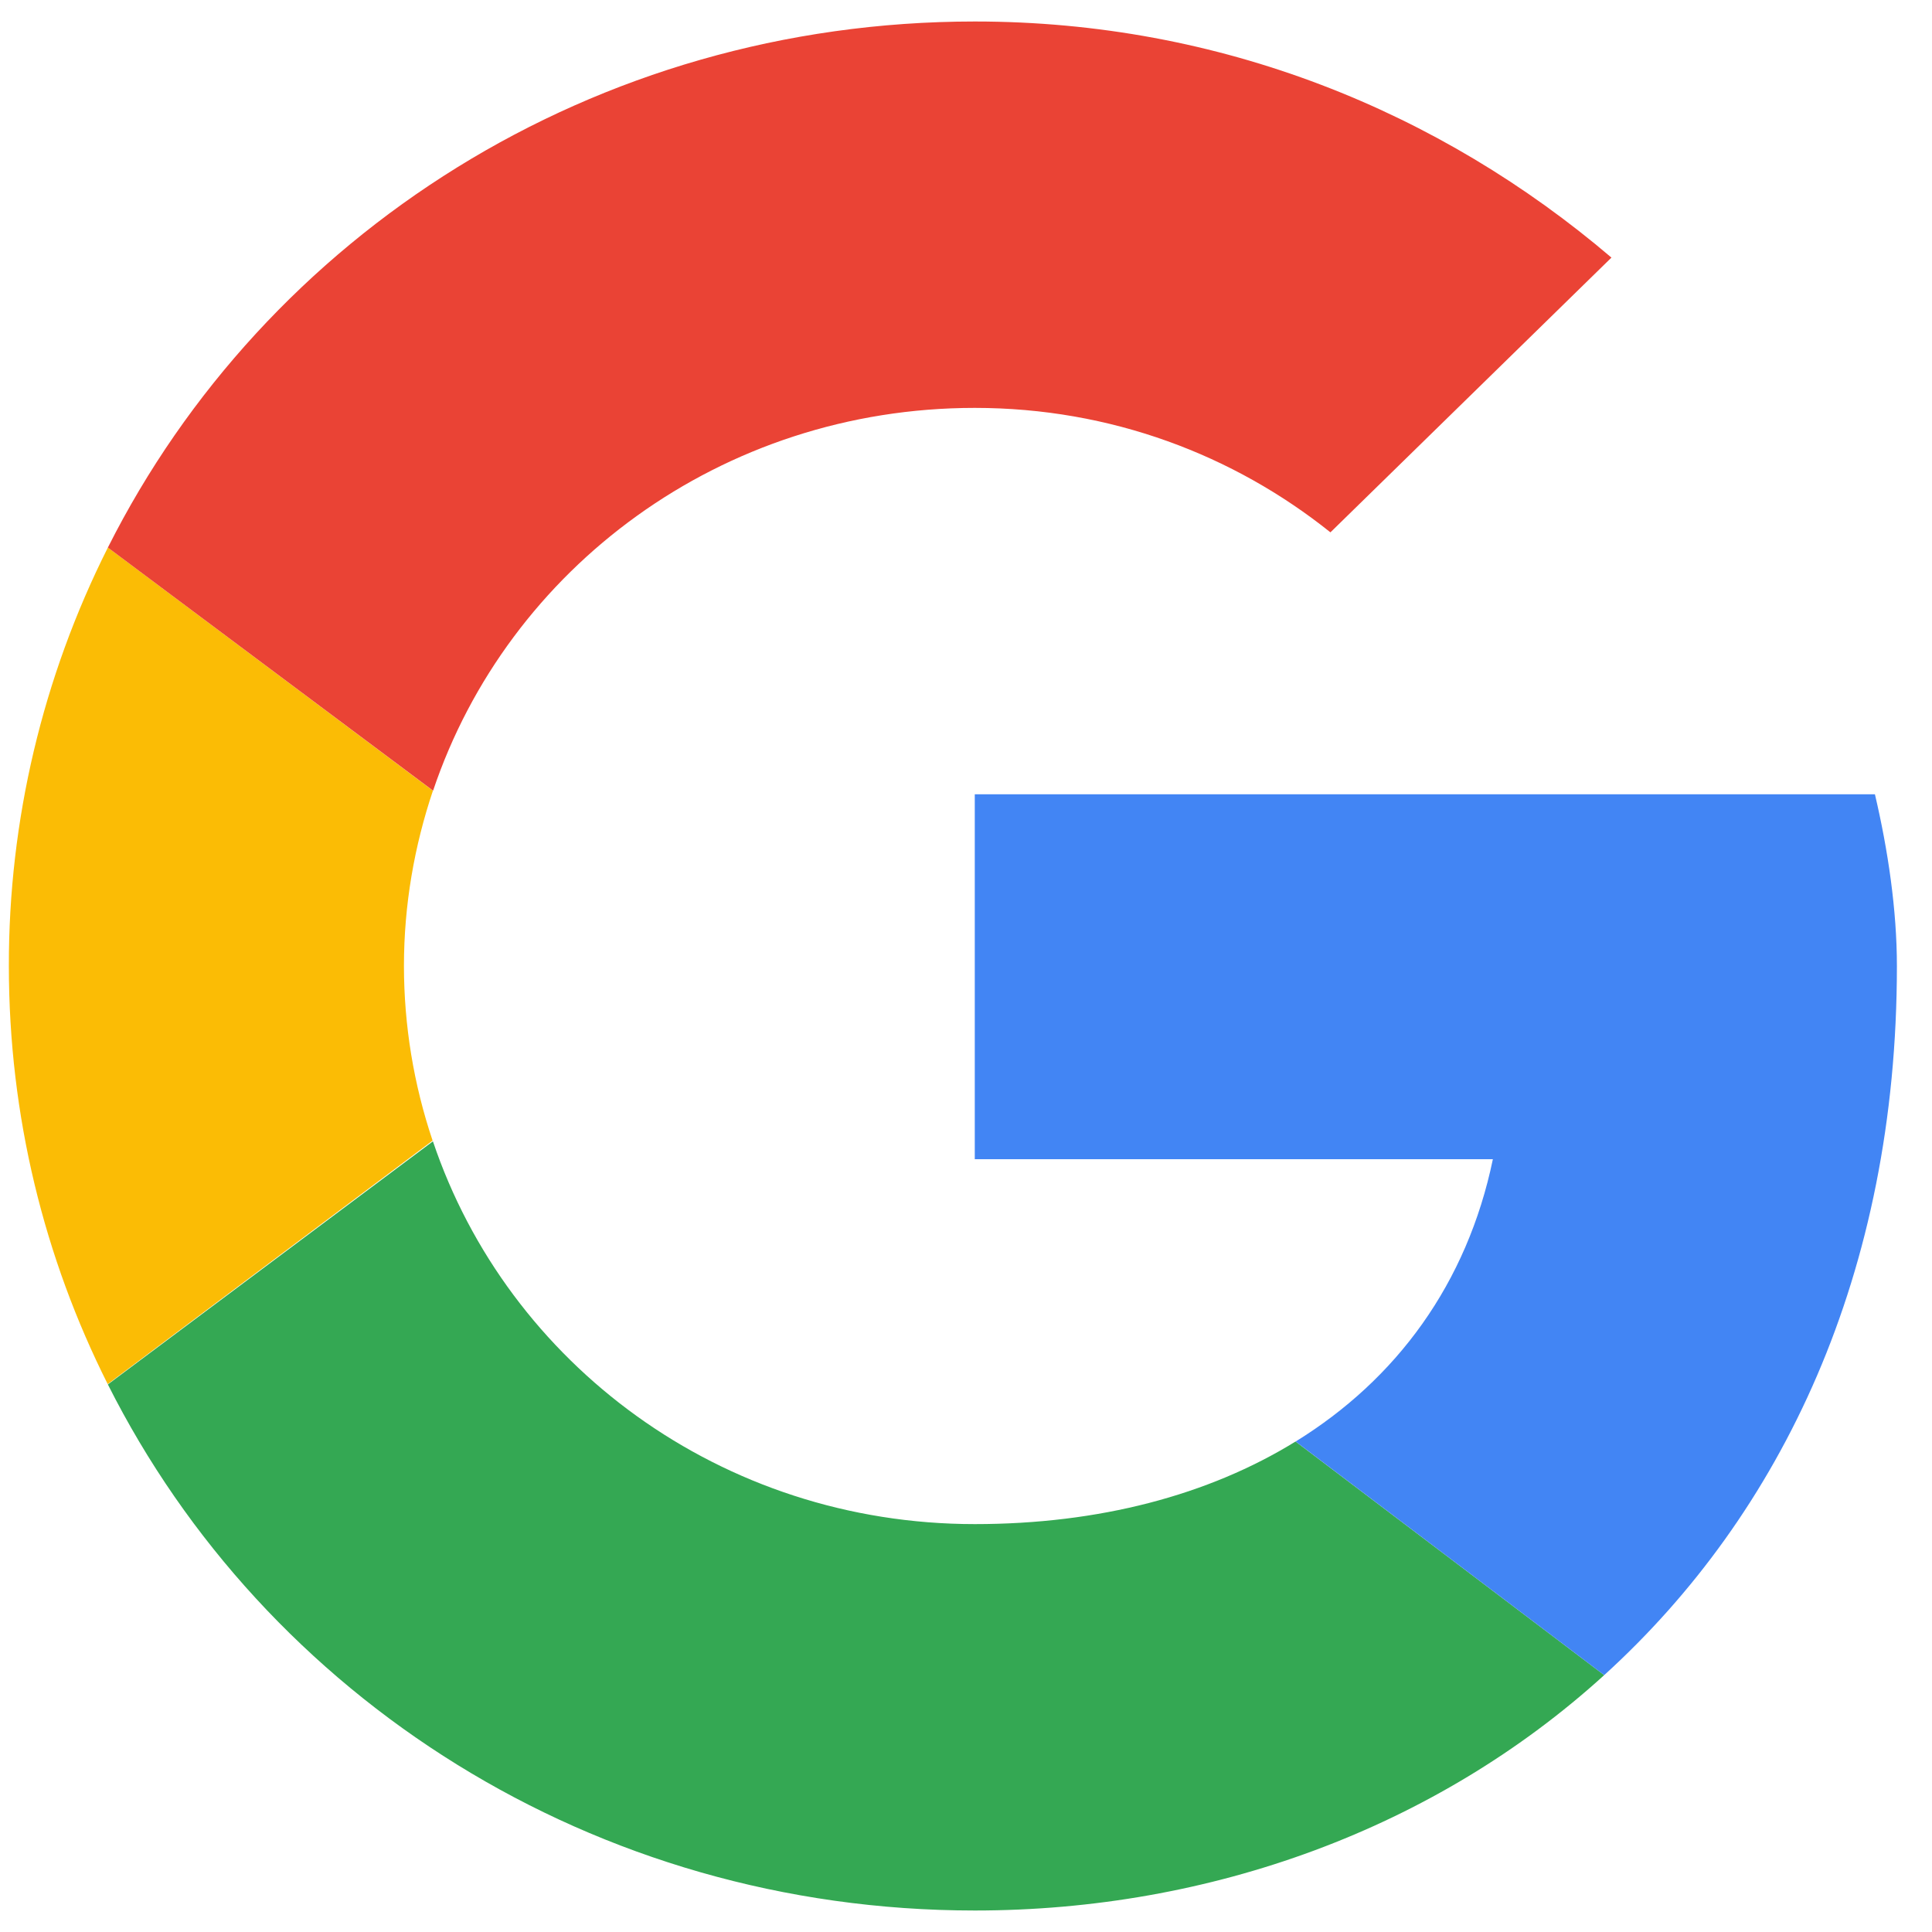
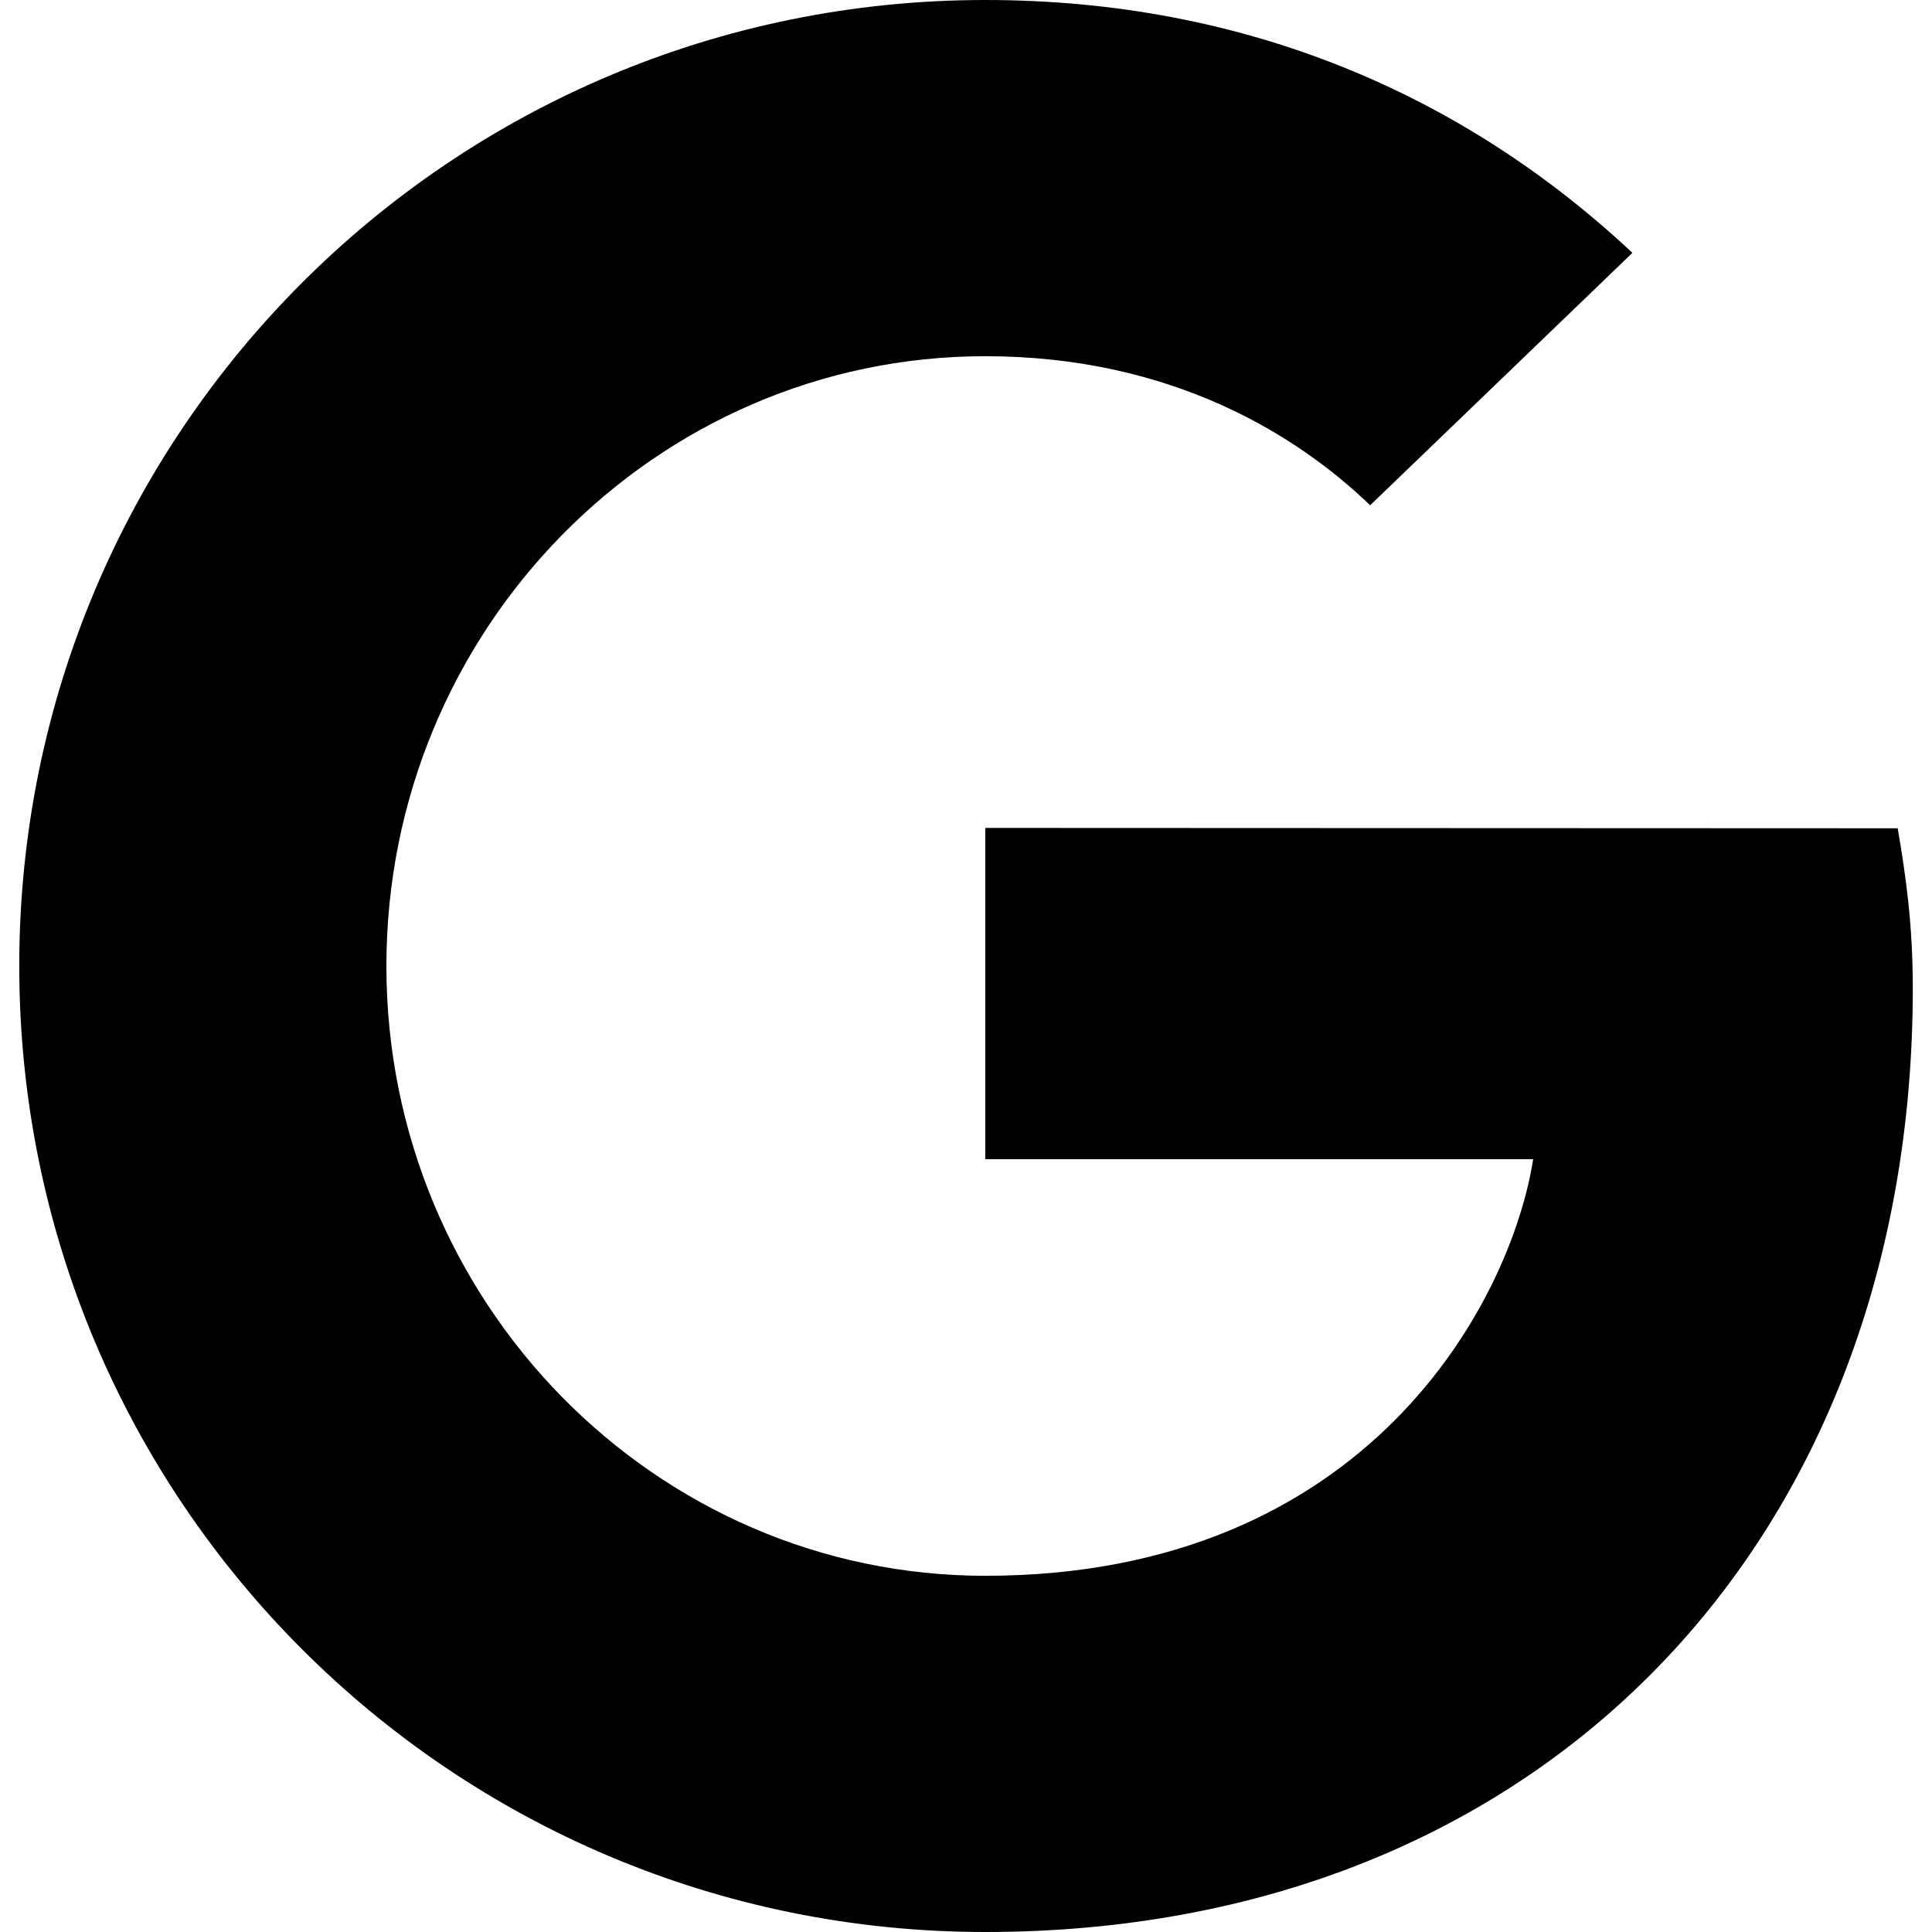
- <svg xmlns="http://www.w3.org/2000/svg" t="1583918525439" class="icon" viewBox="0 0 1024 1024" version="1.1" p-id="3606" width="300" height="300">
+ <svg xmlns="http://www.w3.org/2000/svg" t="1585015814056" class="icon" viewBox="0 0 1024 1024" version="1.1" p-id="3411" width="300" height="300">
  <defs>
    <style type="text/css" />
  </defs>
-   <path d="M214.101 512c0-32.512 5.547-63.701 15.36-92.928L57.173 290.219A491.861 491.861 0 0 0 4.693 512c0 79.701 18.859 154.88 52.395 221.611l172.203-129.067A290.56 290.56 0 0 1 214.101 512" fill="#FBBC05" p-id="3607" />
-   <path d="M516.693 216.192c72.107 0 137.259 25.003 188.459 65.963L854.101 136.533C763.349 59.179 646.997 11.392 516.693 11.392c-202.325 0-376.235 113.28-459.52 278.827l172.373 128.853c39.68-118.016 152.832-202.88 287.147-202.88" fill="#EA4335" p-id="3608" />
-   <path d="M516.693 807.808c-134.357 0-247.509-84.864-287.232-202.88l-172.288 128.853c83.243 165.547 257.152 278.827 459.52 278.827 124.843 0 244.053-43.392 333.568-124.757l-163.584-123.819c-46.123 28.459-104.235 43.776-170.027 43.776" fill="#34A853" p-id="3609" />
-   <path d="M1005.397 512c0-29.568-4.693-61.44-11.648-91.008H516.651V614.4h274.603c-13.696 65.963-51.072 116.651-104.533 149.632l163.541 123.819c93.995-85.419 155.136-212.651 155.136-375.851" fill="#4285F4" p-id="3610" />
+   <path d="M522.208 438.816V614.4h290.4c-11.808 75.392-87.808 220.8-290.4 220.8C347.392 835.2 204.8 690.4 204.8 512s142.592-323.2 317.408-323.2c99.392 0 166.016 42.4 204 79.008l139.008-133.792C776 50.432 660.416 0 522.208 0c-283.008 0-512 228.992-512 512s228.992 512 512 512c295.392 0 491.616-207.808 491.616-500.192 0-33.6-3.616-59.2-8-84.8l-483.616-0.192z" p-id="3412" />
</svg>
